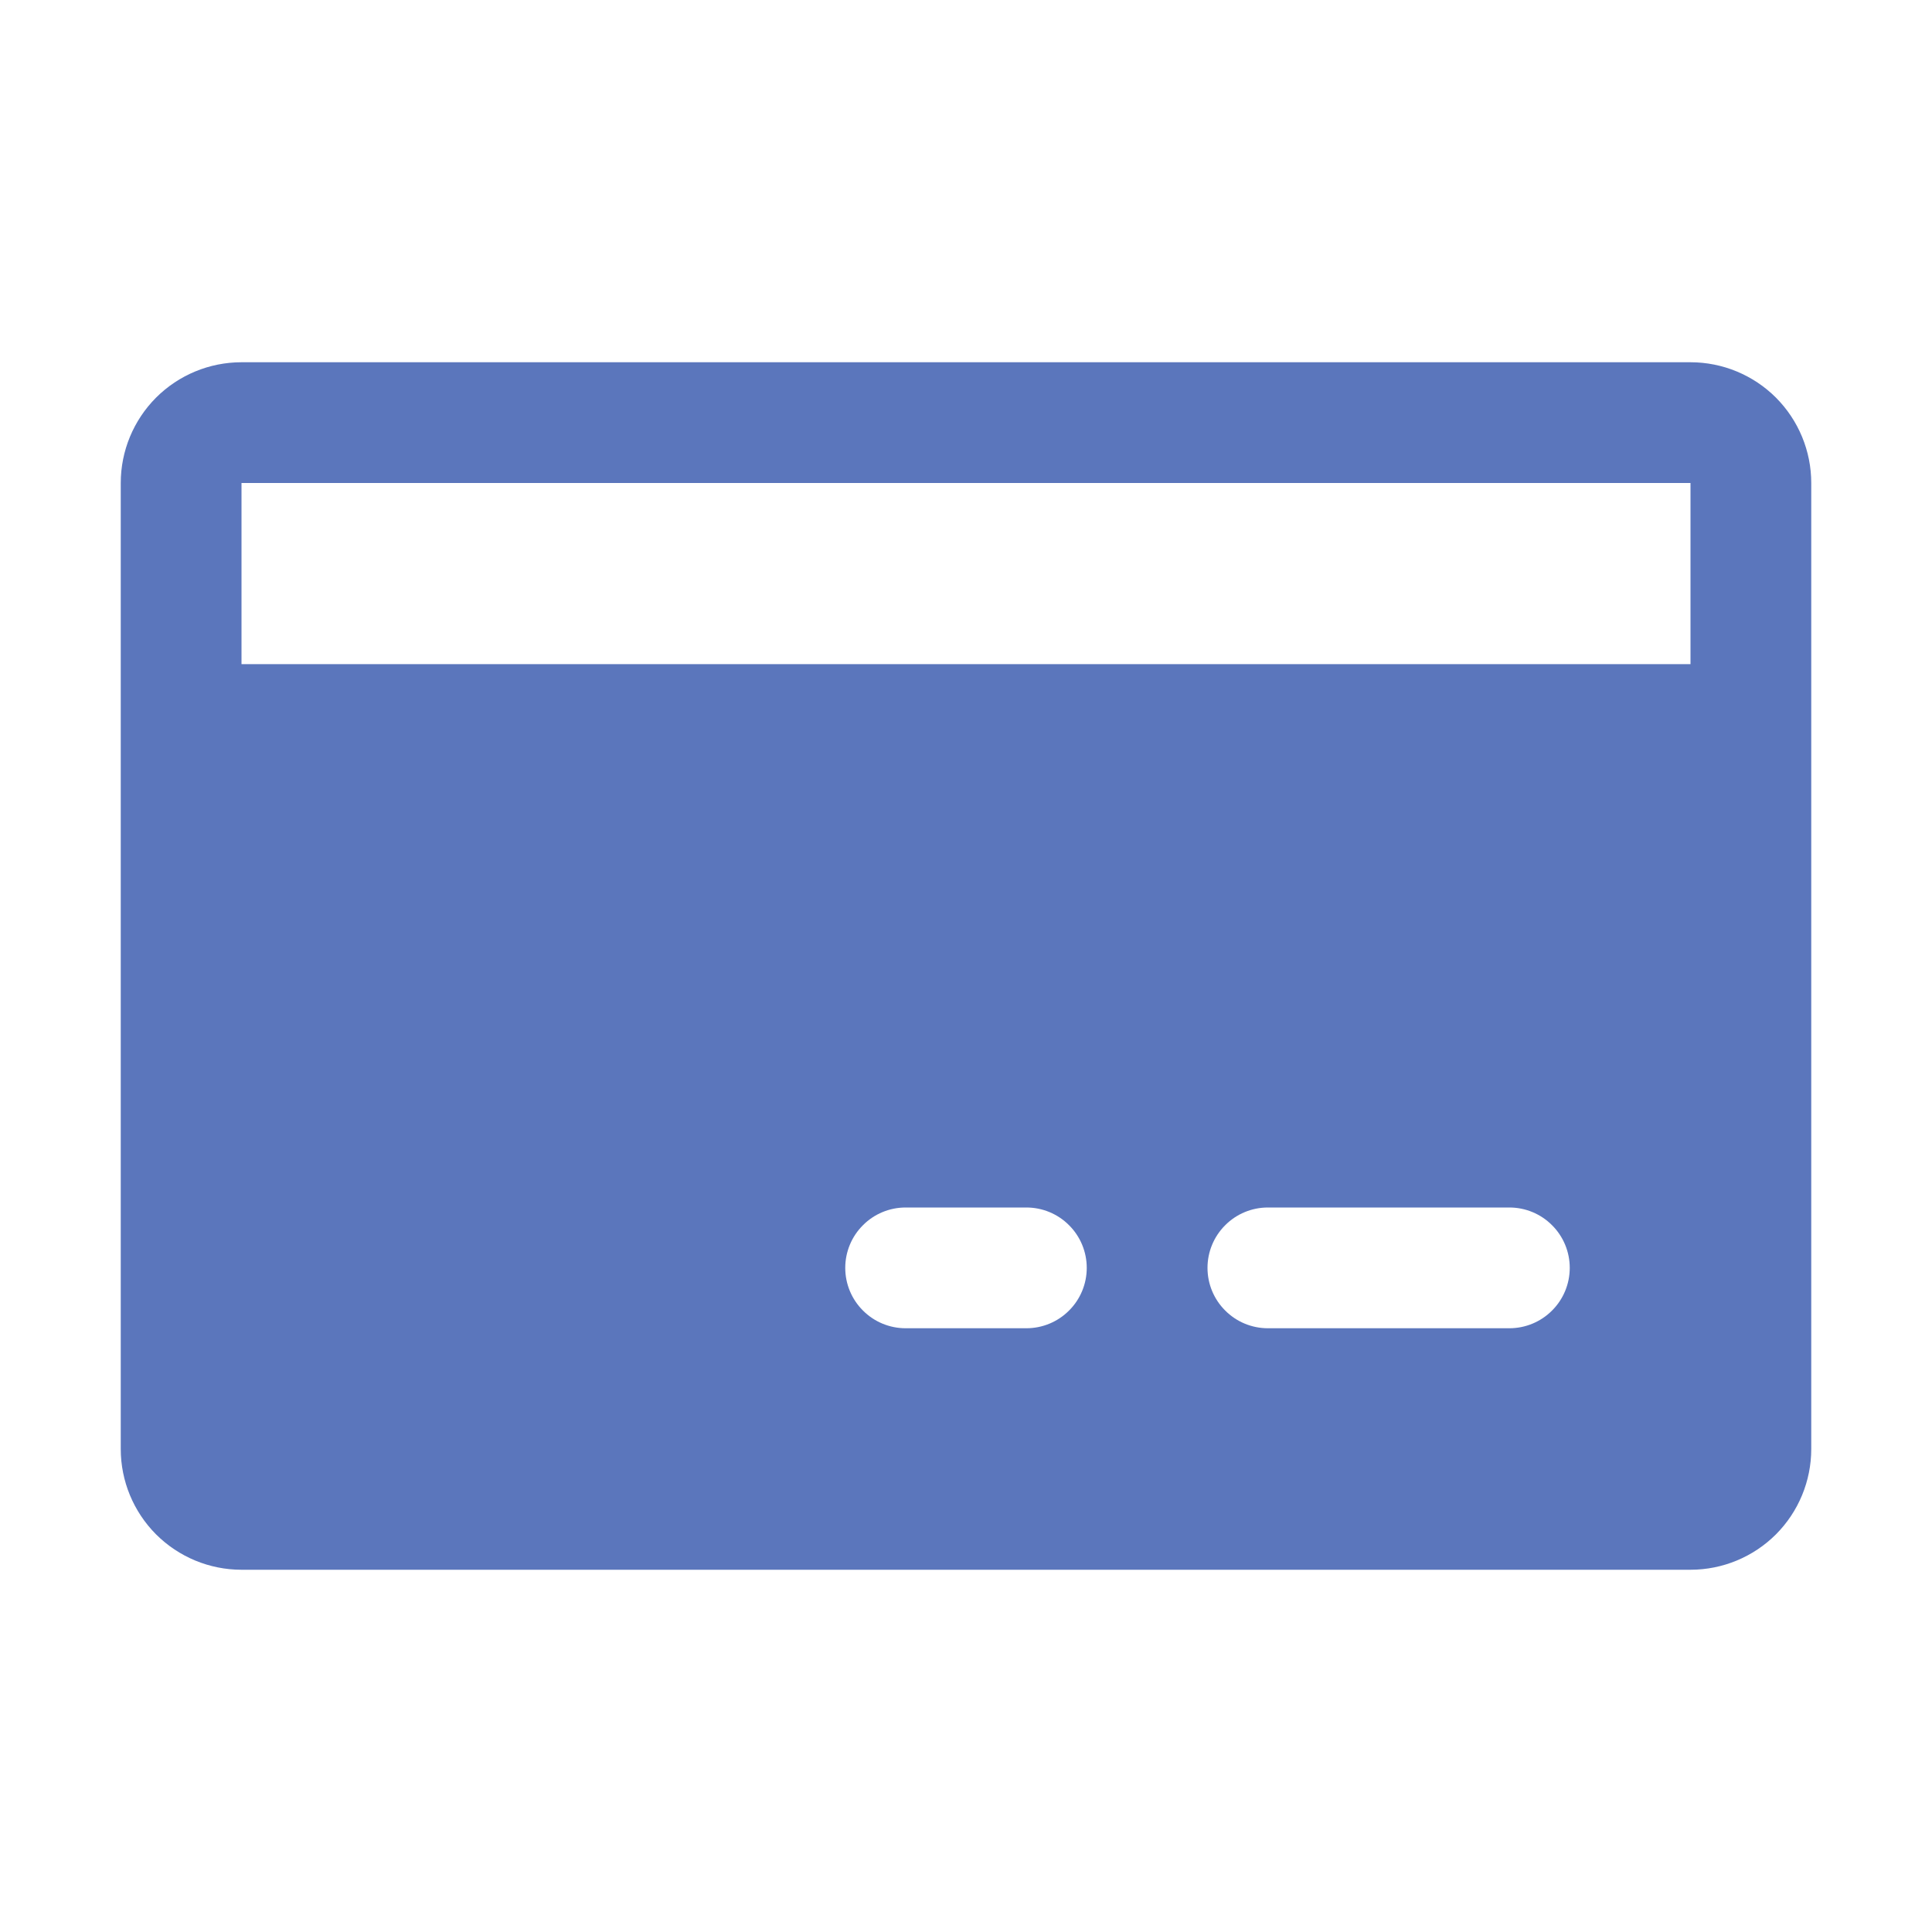
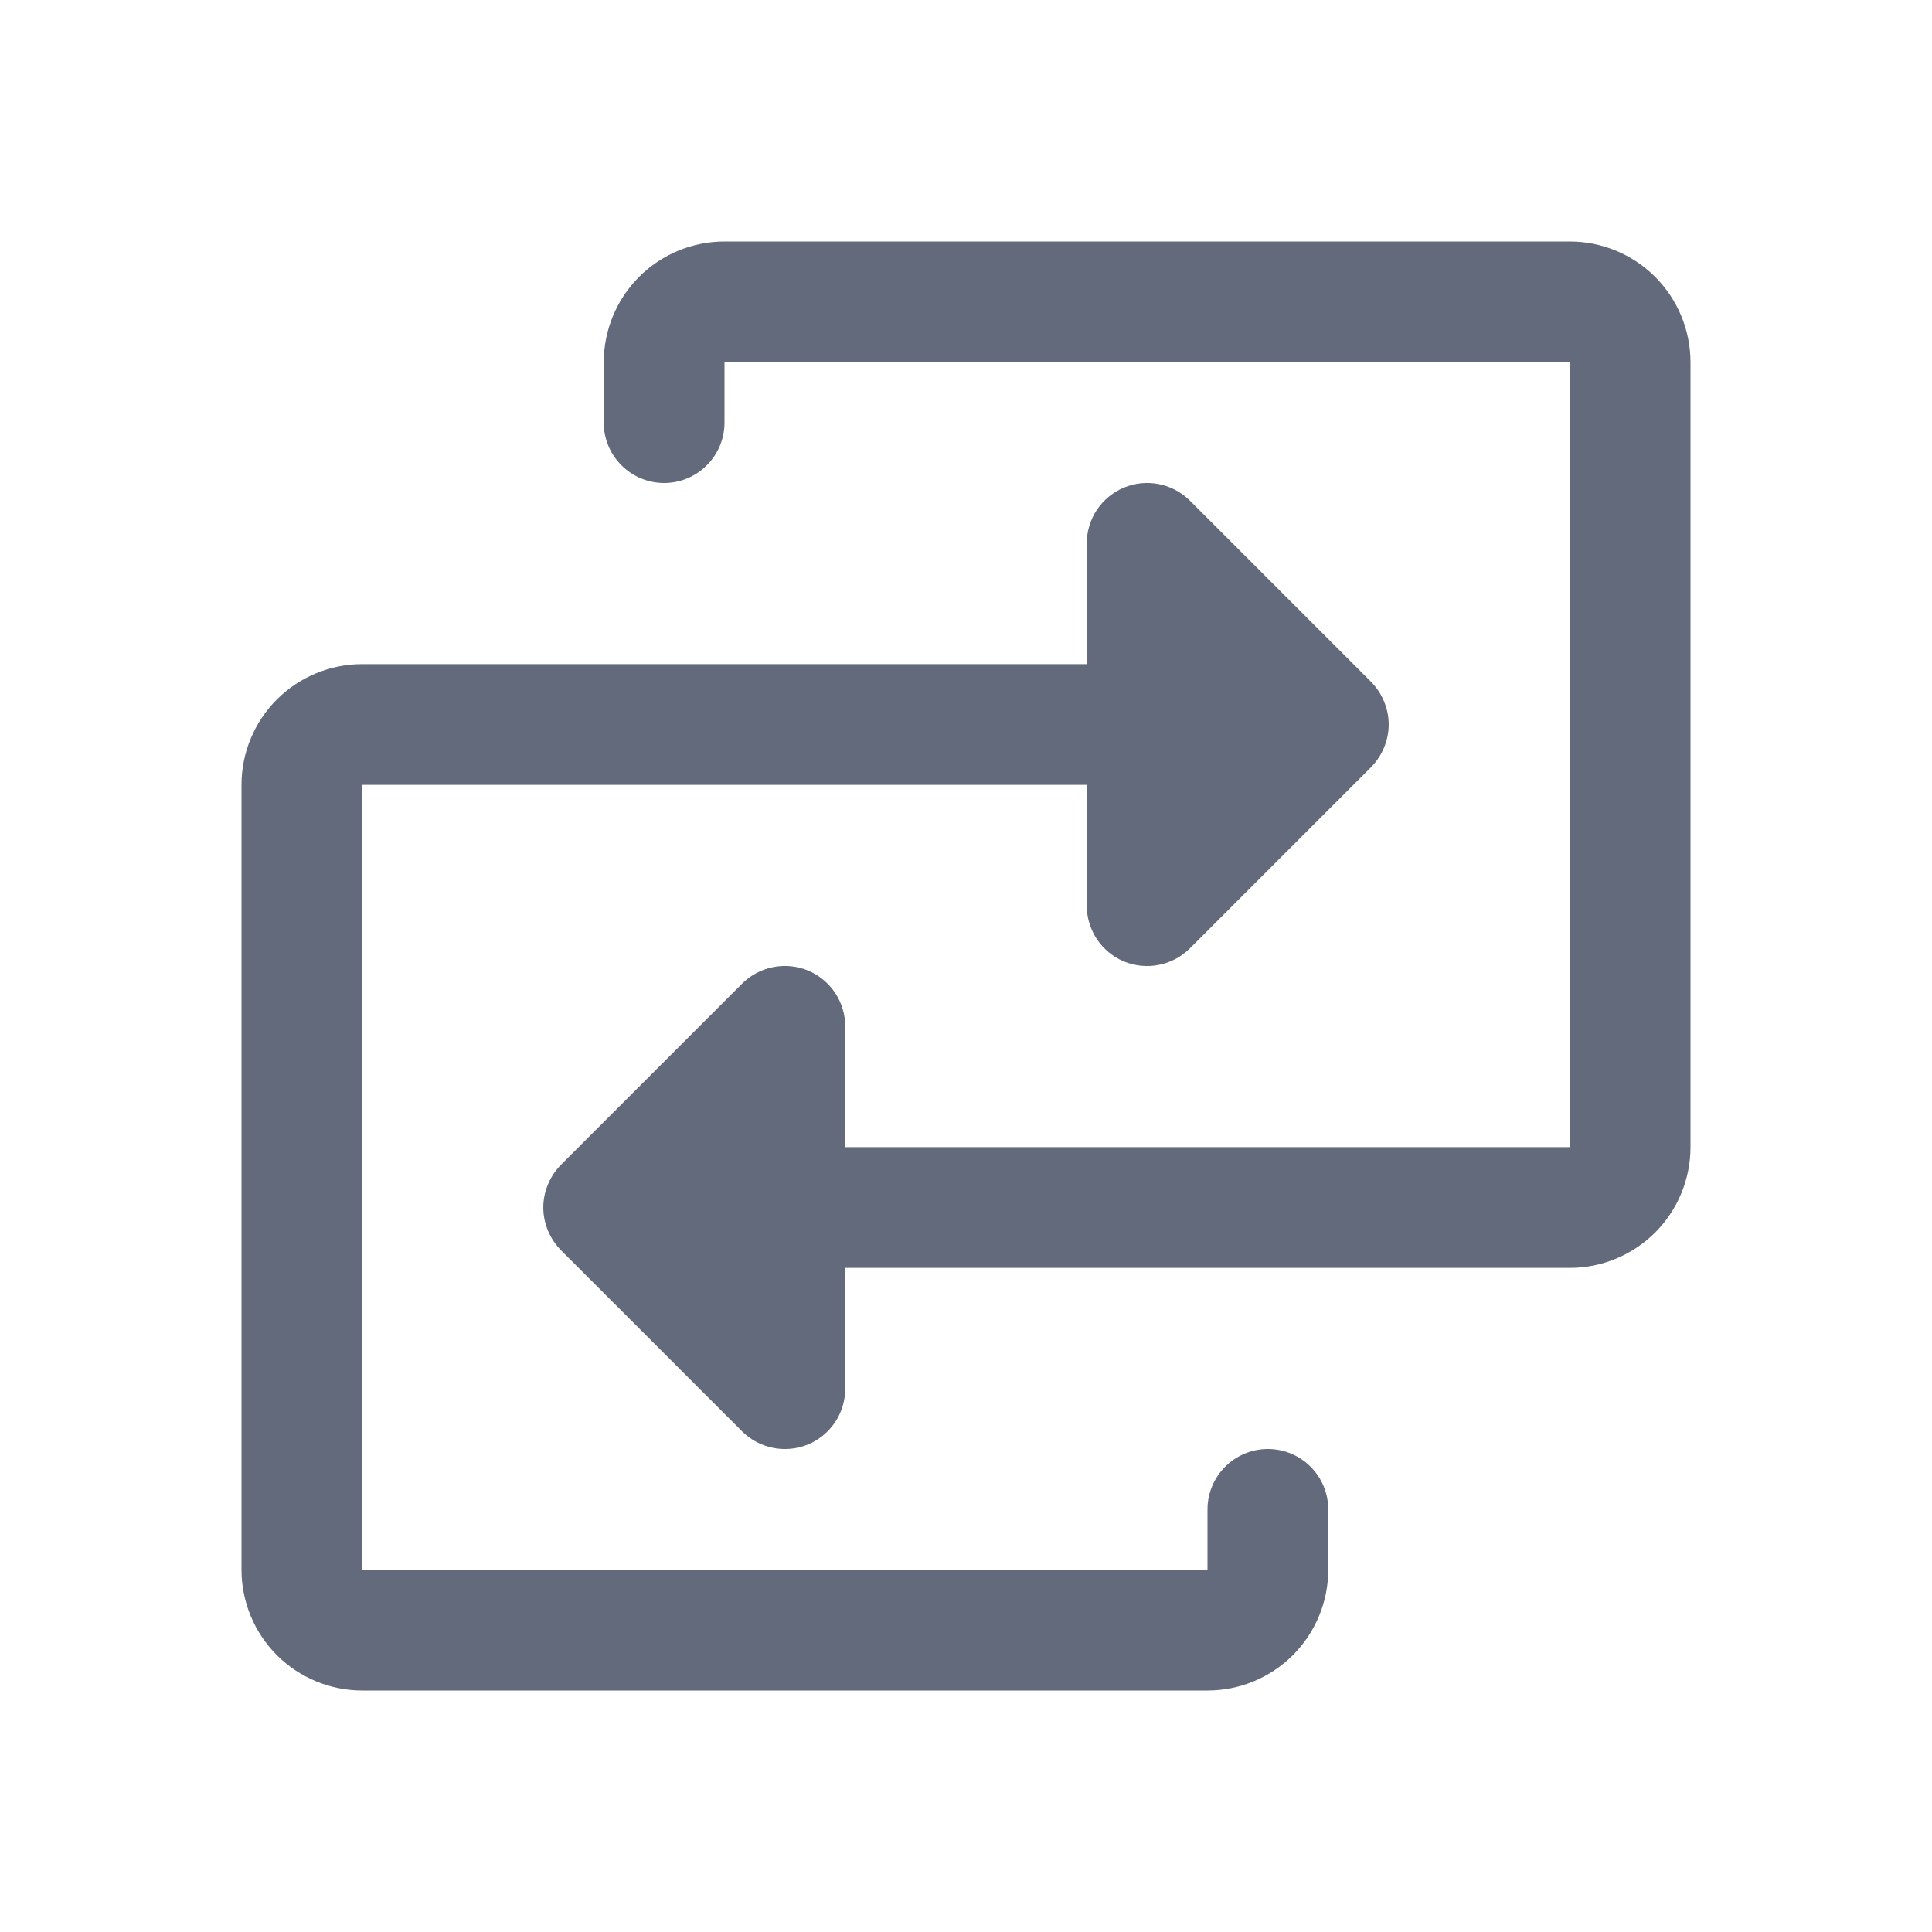
<svg xmlns="http://www.w3.org/2000/svg" preserveAspectRatio="xMidYMid meet" viewBox="0 0 24 24" fill="none">
-   <path d="M21 4.5H3C2.602 4.5 2.221 4.658 1.939 4.939C1.658 5.221 1.5 5.602 1.5 6V18C1.5 18.398 1.658 18.779 1.939 19.061C2.221 19.342 2.602 19.5 3 19.5H21C21.398 19.5 21.779 19.342 22.061 19.061C22.342 18.779 22.5 18.398 22.5 18V6C22.5 5.602 22.342 5.221 22.061 4.939C21.779 4.658 21.398 4.5 21 4.5ZM12.75 16.5H11.25C11.051 16.5 10.86 16.421 10.72 16.28C10.579 16.14 10.5 15.949 10.5 15.75C10.5 15.551 10.579 15.36 10.72 15.22C10.86 15.079 11.051 15 11.25 15H12.75C12.949 15 13.14 15.079 13.28 15.22C13.421 15.36 13.5 15.551 13.5 15.75C13.5 15.949 13.421 16.14 13.28 16.28C13.14 16.421 12.949 16.5 12.75 16.5ZM18.75 16.5H15.75C15.551 16.5 15.36 16.421 15.22 16.28C15.079 16.14 15 15.949 15 15.75C15 15.551 15.079 15.36 15.22 15.22C15.36 15.079 15.551 15 15.75 15H18.75C18.949 15 19.14 15.079 19.28 15.22C19.421 15.36 19.5 15.551 19.5 15.75C19.5 15.949 19.421 16.14 19.28 16.28C19.14 16.421 18.949 16.5 18.75 16.5ZM3 8.25V6H21V8.25H3Z" fill="#5B76BC" />
+   <path d="M21 4.5V14.25C21 14.648 20.842 15.029 20.561 15.311C20.279 15.592 19.898 15.75 19.5 15.75H10.5V17.25C10.5 17.398 10.456 17.544 10.374 17.667C10.291 17.79 10.174 17.887 10.037 17.944C9.9 18 9.749 18.015 9.604 17.986C9.458 17.957 9.324 17.886 9.219 17.781L6.969 15.531C6.9 15.461 6.844 15.378 6.807 15.287C6.769 15.196 6.749 15.099 6.749 15C6.749 14.901 6.769 14.804 6.807 14.713C6.844 14.622 6.9 14.539 6.969 14.469L9.219 12.219C9.324 12.114 9.458 12.043 9.604 12.014C9.749 11.985 9.9 12 10.037 12.056C10.174 12.113 10.291 12.21 10.374 12.333C10.456 12.457 10.5 12.602 10.5 12.75V14.25H19.5V4.5H9V5.25C9 5.449 8.921 5.64 8.78 5.78C8.64 5.921 8.449 6 8.25 6C8.051 6 7.86 5.921 7.72 5.78C7.579 5.64 7.5 5.449 7.5 5.25V4.5C7.5 4.102 7.658 3.721 7.939 3.439C8.221 3.158 8.602 3 9 3H19.5C19.898 3 20.279 3.158 20.561 3.439C20.842 3.721 21 4.102 21 4.5ZM15.75 18C15.551 18 15.36 18.079 15.22 18.22C15.079 18.36 15 18.551 15 18.75V19.5H4.5V9.75H13.5V11.25C13.5 11.398 13.544 11.543 13.626 11.667C13.709 11.79 13.826 11.887 13.963 11.944C14.1 12 14.251 12.015 14.396 11.986C14.542 11.957 14.676 11.886 14.781 11.781L17.031 9.531C17.1 9.461 17.156 9.378 17.193 9.287C17.231 9.196 17.251 9.099 17.251 9C17.251 8.901 17.231 8.804 17.193 8.713C17.156 8.622 17.1 8.539 17.031 8.469L14.781 6.219C14.676 6.114 14.542 6.043 14.396 6.014C14.251 5.985 14.1 6 13.963 6.057C13.826 6.113 13.709 6.21 13.626 6.333C13.544 6.456 13.5 6.602 13.5 6.75V8.25H4.5C4.102 8.25 3.721 8.408 3.439 8.689C3.158 8.971 3 9.352 3 9.75V19.5C3 19.898 3.158 20.279 3.439 20.561C3.721 20.842 4.102 21 4.5 21H15C15.398 21 15.779 20.842 16.061 20.561C16.342 20.279 16.5 19.898 16.5 19.5V18.75C16.5 18.551 16.421 18.36 16.28 18.22C16.14 18.079 15.949 18 15.75 18Z" fill="#636A7C" />
</svg>
